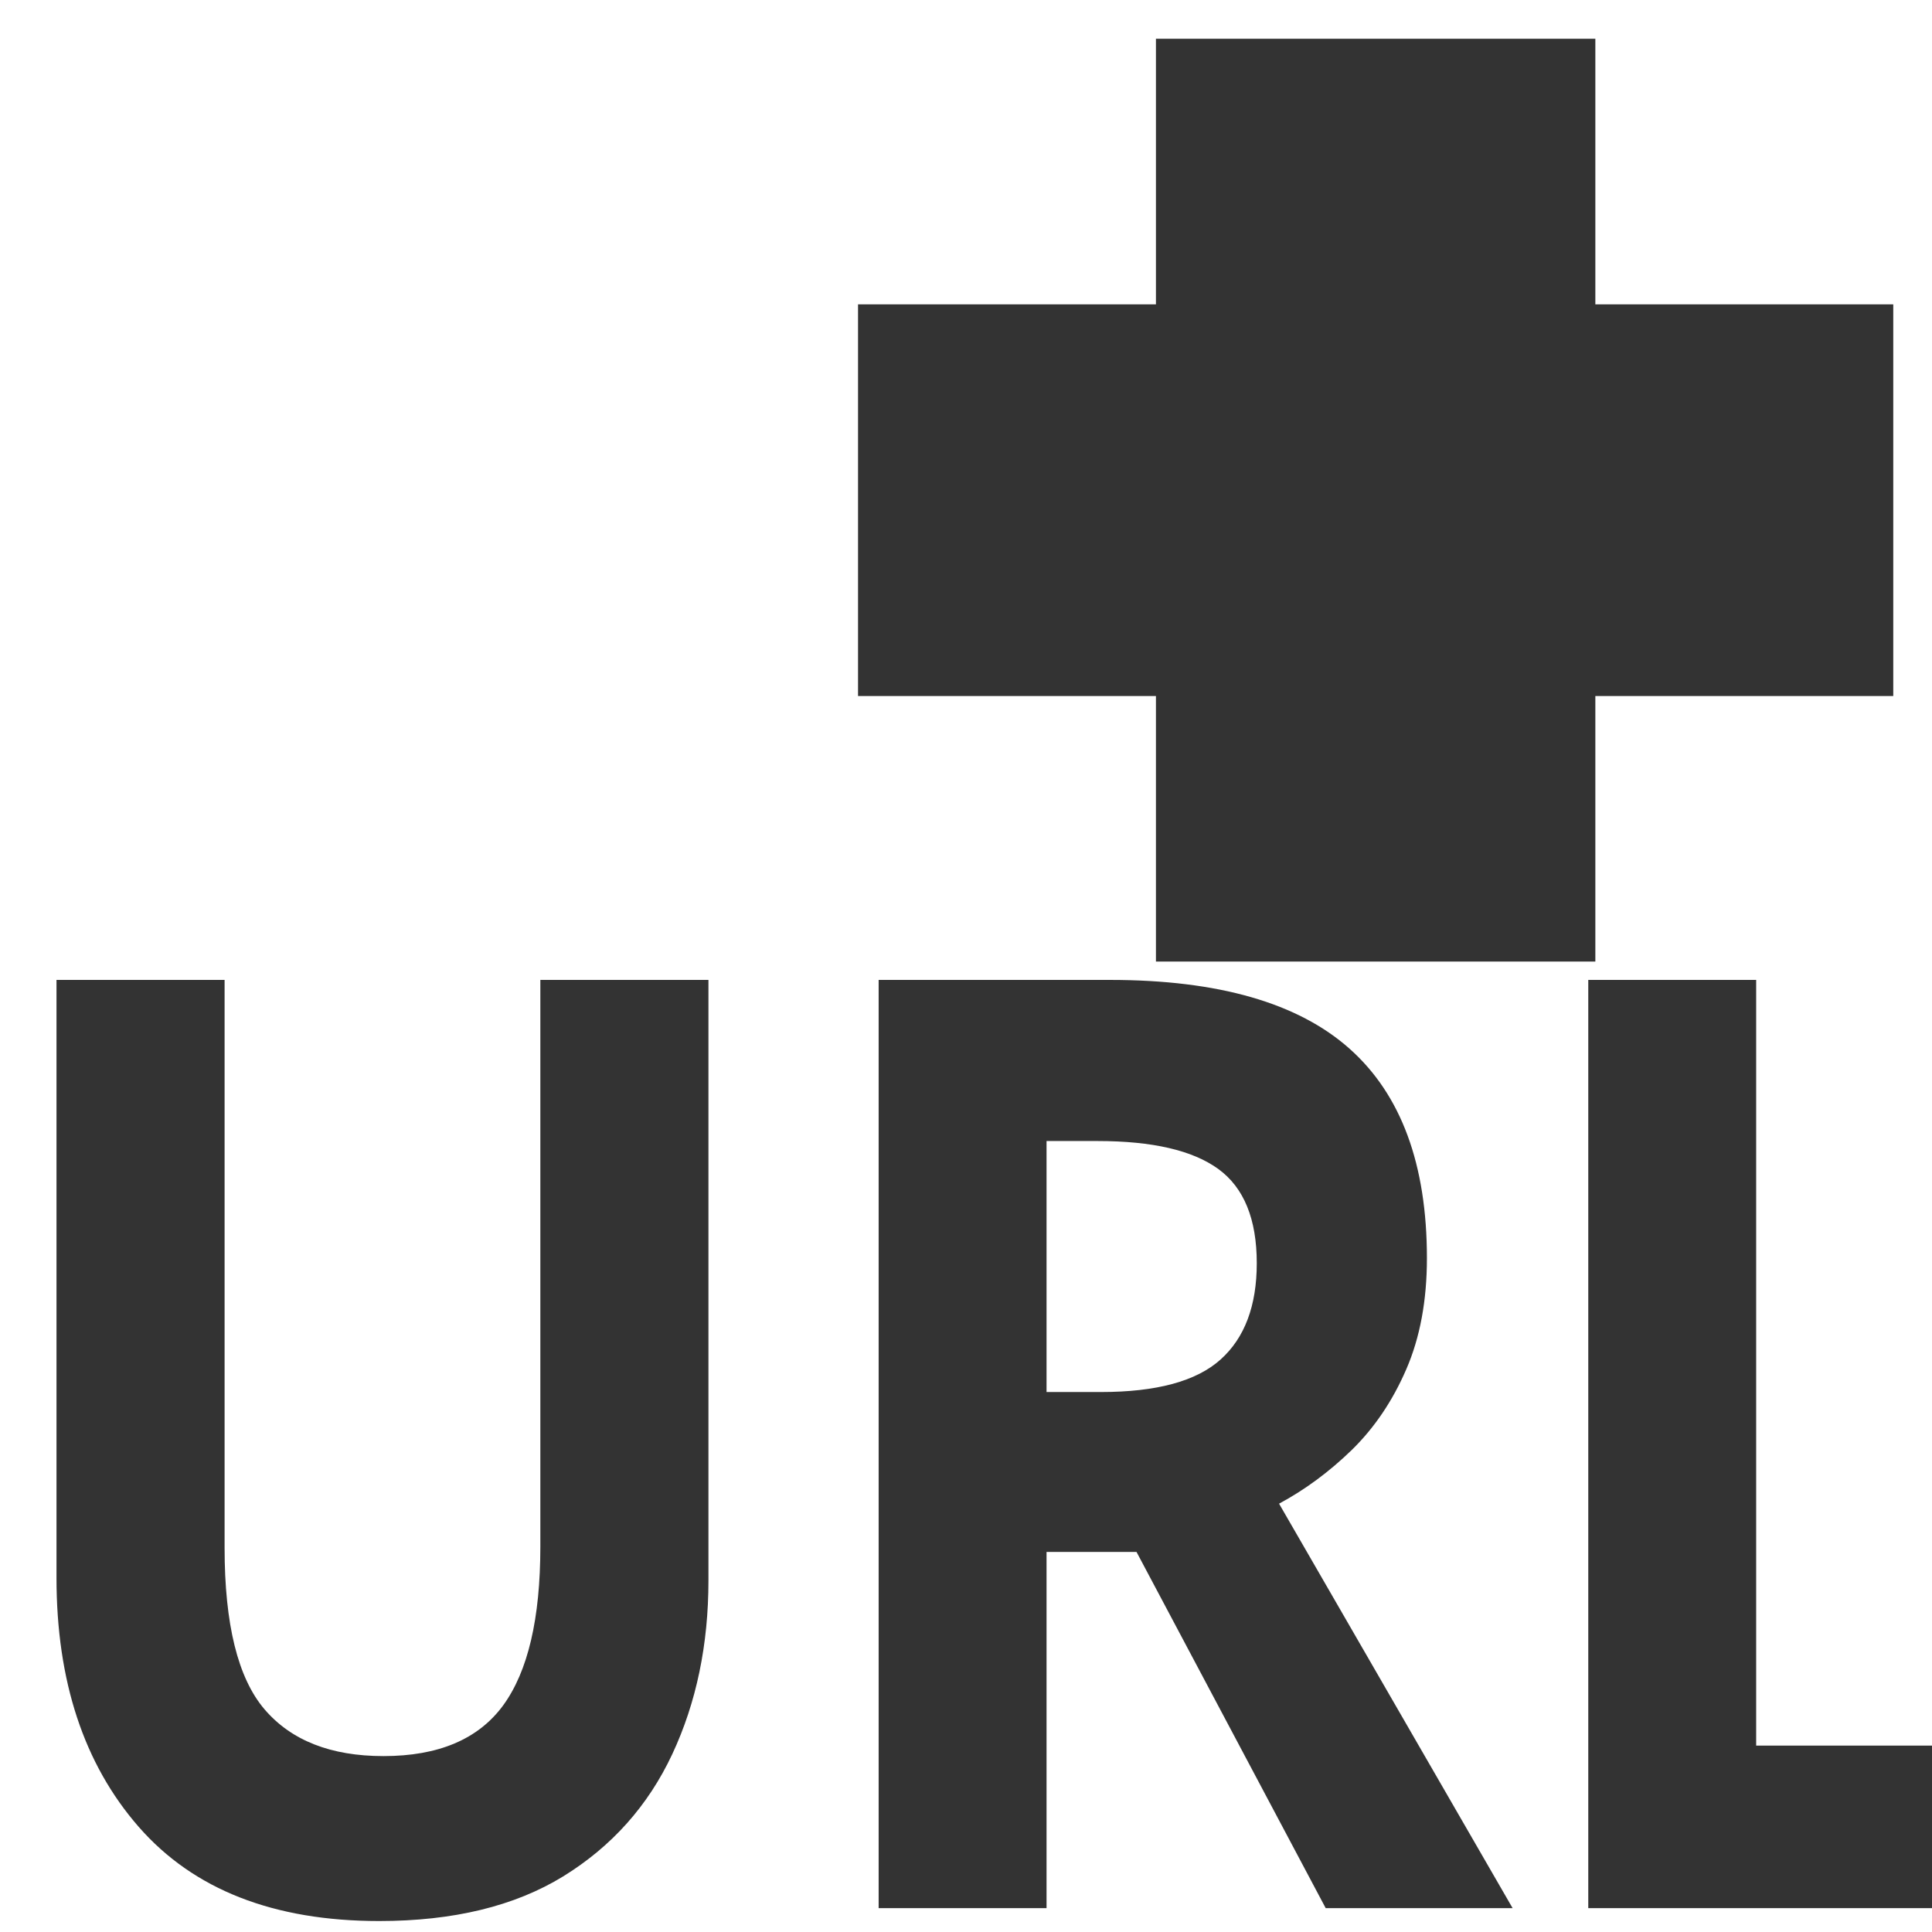
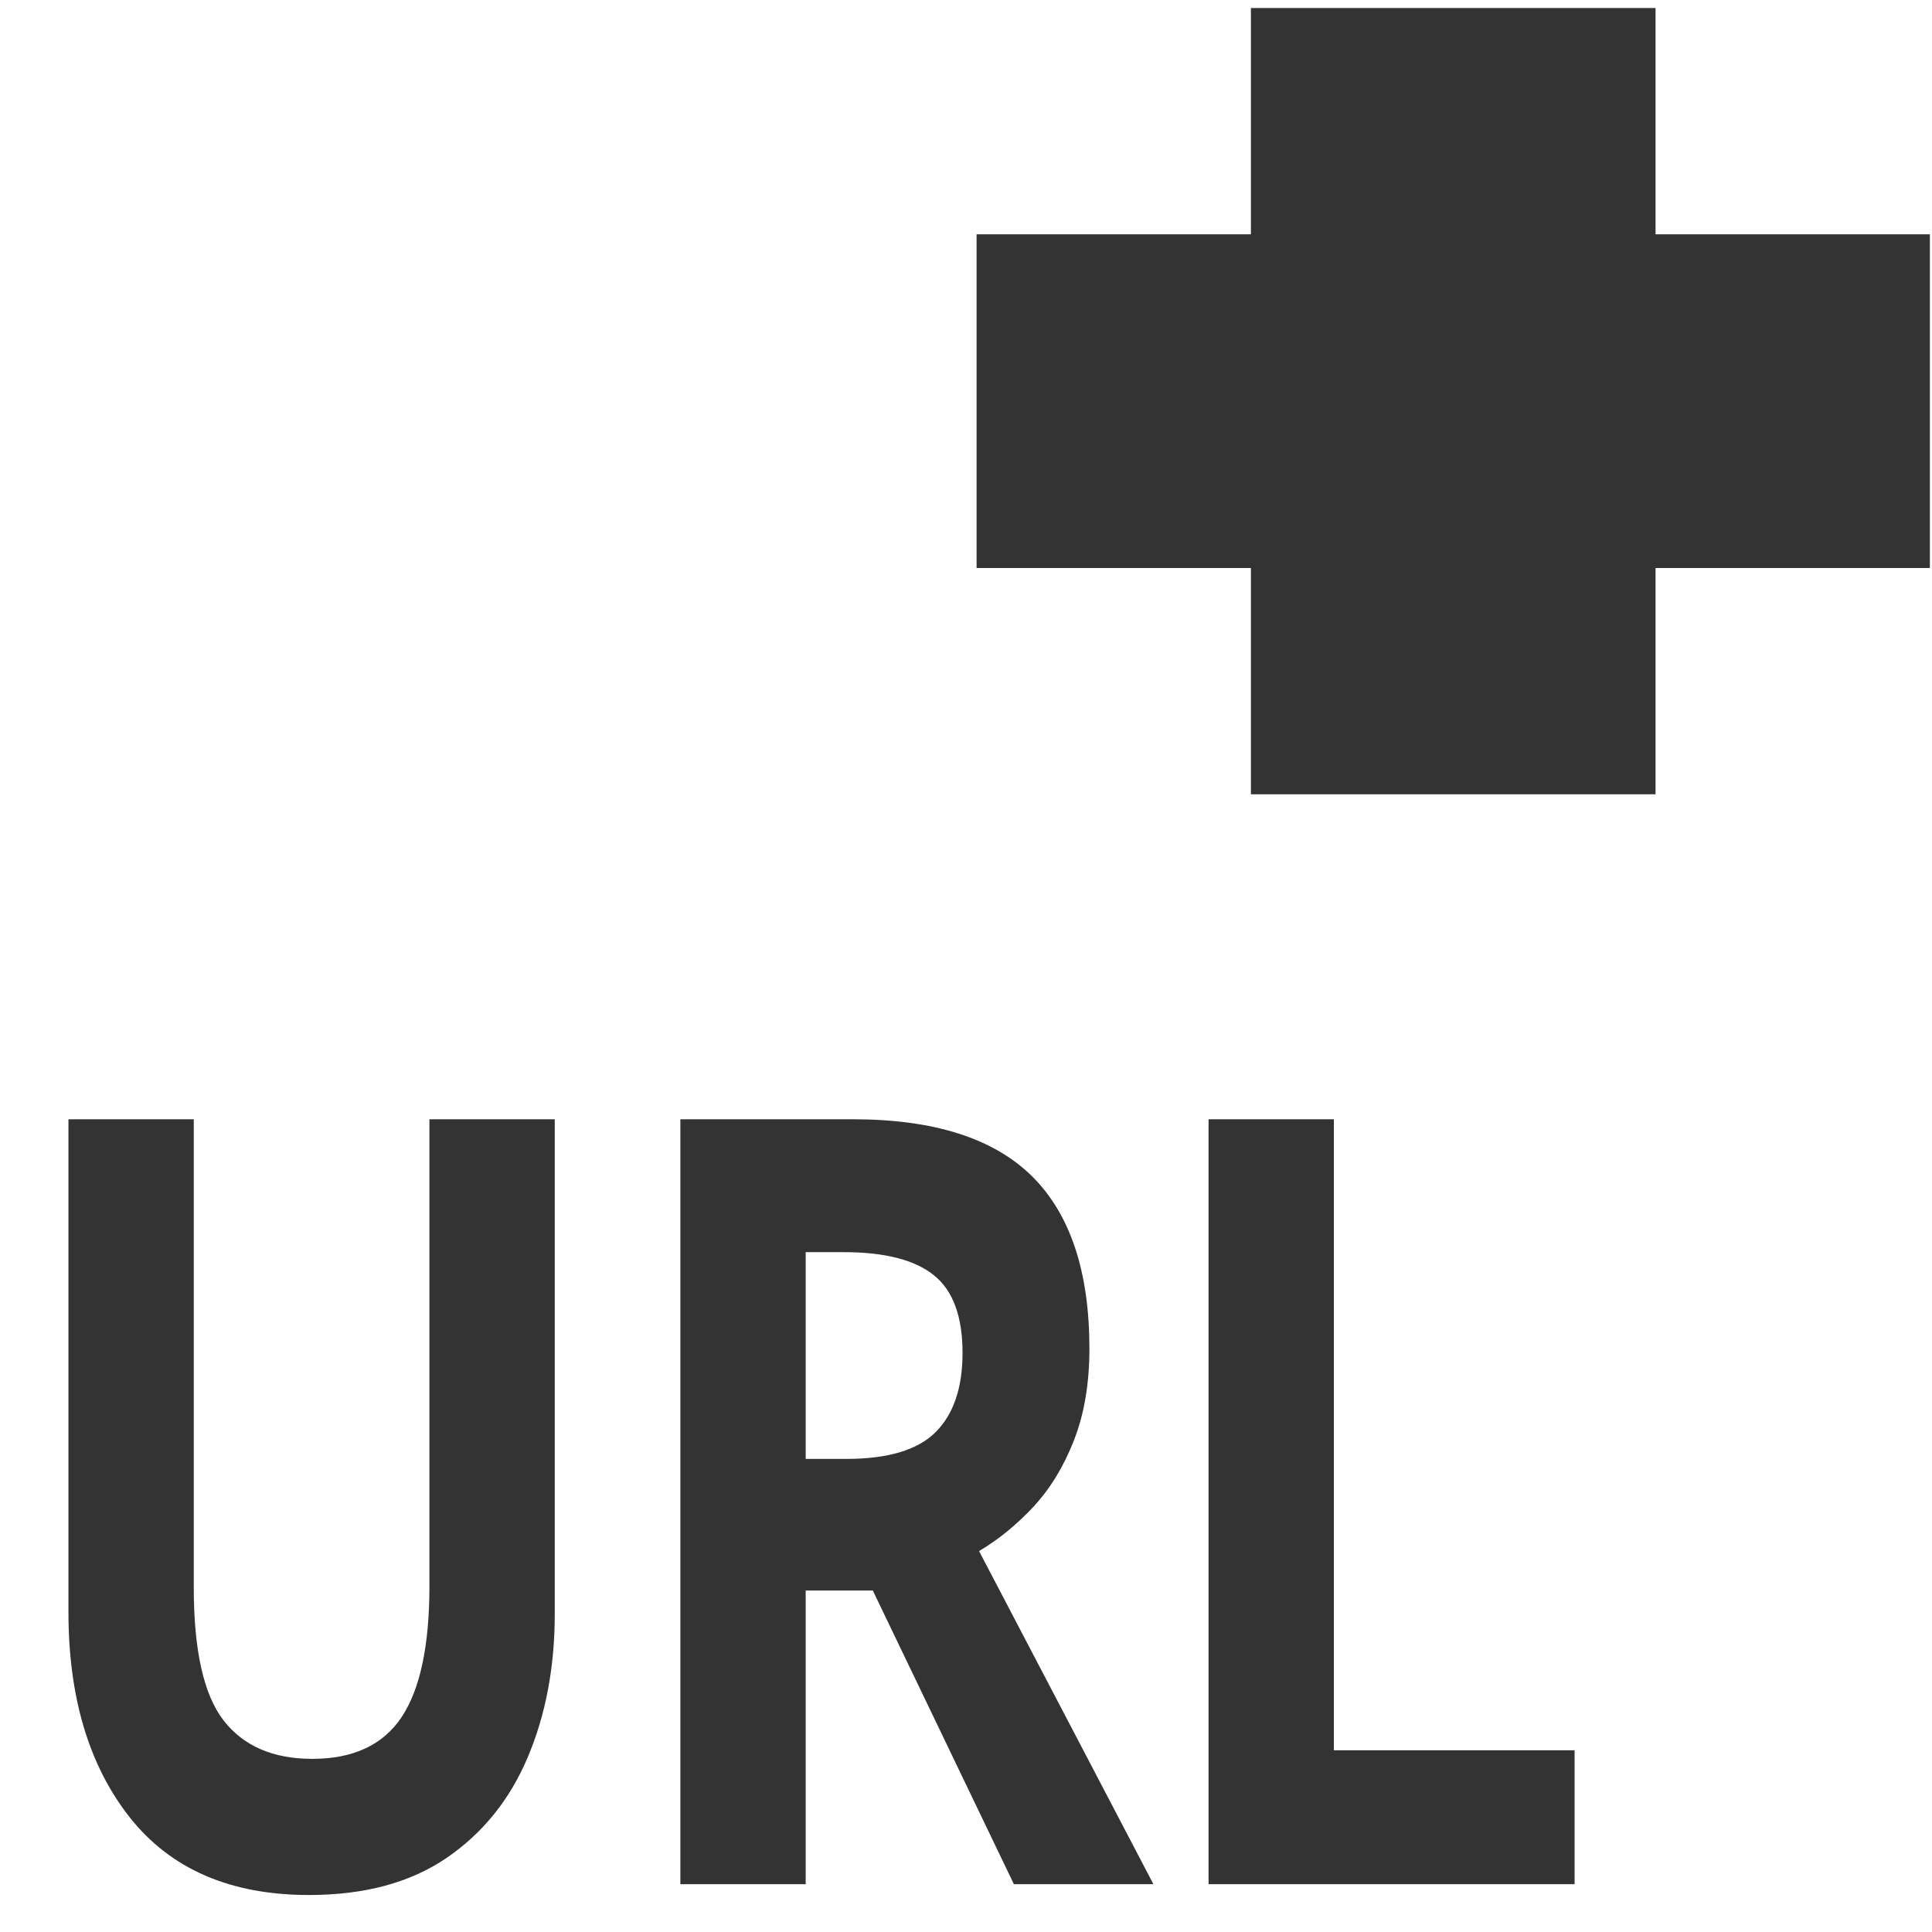
- <svg xmlns="http://www.w3.org/2000/svg" xmlns:xlink="http://www.w3.org/1999/xlink" width="136.533" height="136.533" id="svg2" version="1.1">
+ <svg xmlns="http://www.w3.org/2000/svg" width="136.533" height="136.533" id="svg2" version="1.1">
  <defs id="defs4">
    <clipPath clipPathUnits="userSpaceOnUse" id="clipPath104">
-       <use x="0" y="0" xlink:href="#g100" id="use106" width="100%" height="100%" />
+       <g id="use106">
+         <rect y="1046.18" x="91.71" height="98.04" width="45.031" id="rect56" style="stroke-width:1.19" />
+         <rect style="stroke-width:1.024" id="rect58" width="38.598" height="84.604" x="-1122.864" y="26.892" transform="rotate(-90)" />
+         <rect style="stroke-width:1.175" id="rect60" width="45.031" height="95.642" x="-0.094" y="1044.407" />
+         <rect y="919.613" x="-0.094" height="95.642" width="45.031" id="rect62" style="stroke-width:1.175" />
+         <rect style="stroke-width:1.175" id="rect64" width="45.031" height="95.642" x="92.727" y="920.596" />
+       </g>
    </clipPath>
  </defs>
-   <g id="layer1" transform="translate(0,-985.9864)">
-     <g id="g3828" style="fill:#333333;fill-opacity:1;stroke:none" transform="matrix(1.024891,0,0,-1.024891,-375.9254,2057.345)">
-       <rect transform="matrix(-0.7426742,-0.669653,-0.669653,0.7426742,0,0)" ry="0" rx="0" y="698.864" x="-793.321" height="36.094" width="93.156" id="rect3014" style="fill:#333333;fill-opacity:1;stroke:none;stroke-width:1.067" />
-       <rect style="fill:#333333;fill-opacity:1;stroke:none;stroke-width:1.067" id="rect3033" width="93.156" height="36.094" x="703.082" y="-789.95" rx="0" ry="0" transform="rotate(131.7425)" />
-     </g>
-     <g id="g4138" style="fill:#333333;fill-opacity:1" transform="matrix(1.920734,0,0,1.712131,-128.4485,-699.4119)">
+   <g id="layer1" transform="translate(0,-985.9864)" style="display:inline;opacity:1">
+     <g id="g4138" style="fill:#333333;fill-opacity:1" transform="matrix(1.768739,0,0,1.458806,-105.1076,-451.8097)">
      <rect transform="rotate(90)" style="fill:#333333;fill-opacity:1;stroke:none;stroke-width:1.067" id="rect3787" width="38.089" height="16.167" x="985.986" y="-125.572" />
      <rect y="-1013.115" x="-136.533" height="16.167" width="38.089" id="rect3794" style="fill:#333333;fill-opacity:1;stroke:none;stroke-width:1.067" transform="scale(-1)" />
    </g>
-     <text xml:space="preserve" style="font-style:normal;font-weight:normal;font-size:35.459px;line-height:1.25;font-family:sans-serif;letter-spacing:0px;word-spacing:0px;fill:#000000;fill-opacity:1;stroke:none;stroke-width:0.886" x="-188.838" y="859.184" id="text15" transform="scale(1.020029,0.9803639)">
-       <tspan id="tspan13" x="-188.838" y="859.184" style="font-style:normal;font-variant:normal;font-weight:normal;font-stretch:normal;font-size:132.379px;line-height:1.03;font-family:Aharoni;-inkscape-font-specification:Aharoni;stroke-width:0.886">U</tspan>
-     </text>
    <text xml:space="preserve" style="font-style:normal;font-variant:normal;font-weight:normal;font-stretch:normal;font-size:119.307px;line-height:1.25;font-family:'Arial Rounded MT Bold';-inkscape-font-specification:'Arial Rounded MT Bold, ';letter-spacing:0px;word-spacing:0px;fill:#000000;fill-opacity:1;stroke:none;stroke-width:1.491" x="431.272" y="888.878" id="text17" transform="scale(0.6491693,1.54043)">
-       <tspan id="tspan15" x="431.272" y="996.393" style="font-style:normal;font-variant:normal;font-weight:normal;font-stretch:normal;font-size:66.667px;font-family:Aharoni;-inkscape-font-specification:Aharoni;stroke-width:1.491" />
-     </text>
-     <text id="text21" y="989.989" x="243.848" style="font-style:normal;font-variant:normal;font-weight:normal;font-stretch:normal;font-size:74.667px;line-height:1.25;font-family:'Franklin Gothic Heavy';-inkscape-font-specification:'Franklin Gothic Heavy, ';letter-spacing:0px;word-spacing:0px;fill:#000000;fill-opacity:1;stroke:none" xml:space="preserve">
-       <tspan style="font-style:normal;font-variant:normal;font-weight:normal;font-stretch:normal;font-size:74.667px;font-family:'Franklin Gothic Heavy';-inkscape-font-specification:'Franklin Gothic Heavy, '" y="989.989" x="243.848" id="tspan19">URL</tspan>
-     </text>
-     <text id="text25" y="1061.488" x="243.747" style="font-style:normal;font-variant:normal;font-weight:normal;font-stretch:normal;font-size:74.667px;line-height:1.25;font-family:'Eras Bold ITC';-inkscape-font-specification:'Eras Bold ITC';letter-spacing:0px;word-spacing:0px;fill:#000000;fill-opacity:1;stroke:none" xml:space="preserve">
-       <tspan style="font-style:normal;font-variant:normal;font-weight:normal;font-stretch:normal;font-size:74.667px;font-family:'Eras Bold ITC';-inkscape-font-specification:'Eras Bold ITC'" y="1061.488" x="243.747" id="tspan23">URL</tspan>
-     </text>
-     <text id="text29" y="906.944" x="240.451" style="font-style:normal;font-variant:normal;font-weight:normal;font-stretch:normal;font-size:74.667px;line-height:1.25;font-family:Calibri;-inkscape-font-specification:Calibri;letter-spacing:0px;word-spacing:0px;fill:#000000;fill-opacity:1;stroke:none" xml:space="preserve">
-       <tspan style="font-style:normal;font-variant:normal;font-weight:normal;font-stretch:normal;font-size:74.667px;font-family:Calibri;-inkscape-font-specification:Calibri" y="906.944" x="240.451" id="tspan27">URL</tspan>
-     </text>
-     <text id="text33" y="1141.214" x="234.999" style="font-style:normal;font-variant:normal;font-weight:normal;font-stretch:normal;font-size:74.667px;line-height:1.25;font-family:'Arial Rounded MT Bold';-inkscape-font-specification:'Arial Rounded MT Bold, ';letter-spacing:0px;word-spacing:0px;fill:#000000;fill-opacity:1;stroke:none" xml:space="preserve">
-       <tspan style="font-style:normal;font-variant:normal;font-weight:normal;font-stretch:normal;font-size:74.667px;font-family:'Arial Rounded MT Bold';-inkscape-font-specification:'Arial Rounded MT Bold, '" y="1141.214" x="234.999" id="tspan31">URL</tspan>
+       <tspan id="tspan15" x="431.272" y="997.726" style="font-style:normal;font-variant:normal;font-weight:normal;font-stretch:normal;font-size:66.667px;font-family:Aharoni;-inkscape-font-specification:Aharoni;stroke-width:1.491" />
    </text>
    <text xml:space="preserve" style="font-style:normal;font-weight:normal;font-size:40px;line-height:1.25;font-family:sans-serif;letter-spacing:0px;word-spacing:0px;fill:#000000;fill-opacity:1;stroke:none" x="-10.775" y="1022.17" id="text37">
      <tspan id="tspan35" x="-10.775" y="1058.663" />
    </text>
-     <text xml:space="preserve" style="font-style:normal;font-weight:normal;font-size:83.406px;line-height:1.25;font-family:sans-serif;letter-spacing:0px;word-spacing:0px;fill:#000000;fill-opacity:1;stroke:none;stroke-width:2.085" x="131.448" y="1032.034" id="text41" transform="scale(1.078594,0.927133)">
-       <tspan id="tspan39" x="131.448" y="1032.034" style="font-style:normal;font-variant:normal;font-weight:normal;font-stretch:normal;font-family:'Gill Sans Ultra Bold';-inkscape-font-specification:'Gill Sans Ultra Bold, ';stroke-width:2.085">+</tspan>
+     <text xml:space="preserve" style="font-style:normal;font-variant:normal;font-weight:bold;font-stretch:normal;font-size:38.458px;line-height:0em;font-family:Scream;-inkscape-font-specification:'Scream Bold';text-align:start;letter-spacing:-3.253px;word-spacing:0px;text-anchor:start;fill:#333333;fill-opacity:1;stroke:none;stroke-width:0.961;" x="-0.176" y="984.997" id="text77" transform="scale(0.8801353,1.136189)">
+       <tspan id="tspan75" x="-0.176" y="984.997" style="font-style:normal;font-variant:normal;font-weight:bold;font-stretch:normal;font-size:66.644px;font-family:Scream;-inkscape-font-specification:'Scream Bold';text-align:start;letter-spacing:-1.578px;text-anchor:start;fill:#333333;fill-opacity:1;stroke-width:0.961;">URL</tspan>
    </text>
-     <g transform="matrix(0,0.9878205,0.9878205,0,-1236.248,820.9145)" style="fill:#333333;fill-opacity:1;stroke:none" id="g47">
-       <rect style="fill:#333333;fill-opacity:1;stroke:none;stroke-width:1.067" id="rect43" width="93.156" height="36.094" x="-793.321" y="698.864" rx="0" ry="0" transform="matrix(-0.7426742,-0.669653,-0.669653,0.7426742,0,0)" />
-       <rect transform="rotate(131.7425)" ry="0" rx="0" y="-789.95" x="703.082" height="36.094" width="93.156" id="rect45" style="fill:#333333;fill-opacity:1;stroke:none;stroke-width:1.067" />
-     </g>
-     <text xml:space="preserve" style="font-style:normal;font-weight:normal;font-size:40px;line-height:1.25;font-family:sans-serif;letter-spacing:0px;word-spacing:0px;fill:#000000;fill-opacity:1;stroke:none" x="-75.433" y="852.558" id="text51">
-       <tspan id="tspan49" x="-75.433" y="852.558" style="font-style:normal;font-variant:normal;font-weight:normal;font-stretch:normal;font-size:96px;font-family:Aharoni;-inkscape-font-specification:Aharoni">U</tspan>
-     </text>
-     <text xml:space="preserve" style="font-style:normal;font-weight:normal;font-size:98.417px;line-height:1.25;font-family:sans-serif;letter-spacing:0px;word-spacing:0px;fill:#000000;fill-opacity:1;stroke:none;stroke-width:0.79" x="-64.906" y="993.549" id="text55" transform="scale(1.070858,0.9338308)">
-       <tspan id="tspan53" x="-64.906" y="993.549" style="font-style:normal;font-variant:normal;font-weight:normal;font-stretch:normal;font-size:98.417px;font-family:Aharoni;-inkscape-font-specification:Aharoni;stroke-width:0.79">R</tspan>
-     </text>
-     <text xml:space="preserve" style="font-style:normal;font-weight:normal;font-size:98.665px;line-height:1.25;font-family:sans-serif;letter-spacing:0px;word-spacing:0px;fill:#000000;fill-opacity:1;stroke:none;stroke-width:1.028" x="-53.998" y="1046.227" id="text59" transform="scale(1.04258,0.9591593)">
-       <tspan id="tspan57" x="-53.998" y="1046.227" style="font-style:normal;font-variant:normal;font-weight:normal;font-stretch:normal;font-size:98.665px;font-family:Aharoni;-inkscape-font-specification:Aharoni;stroke-width:1.028">L</tspan>
-     </text>
-     <text transform="scale(1.254894,0.7968802)" id="text73" y="1360.151" x="-87.082" style="font-style:normal;font-weight:normal;font-size:97.039px;line-height:1.25;font-family:sans-serif;letter-spacing:0px;word-spacing:0px;fill:#000000;fill-opacity:1;stroke:none;stroke-width:2.426" xml:space="preserve">
-       <tspan style="font-style:normal;font-variant:normal;font-weight:normal;font-stretch:normal;font-family:'Gill Sans Ultra Bold';-inkscape-font-specification:'Gill Sans Ultra Bold, ';stroke-width:2.426" y="1360.151" x="-87.082" id="tspan71">-</tspan>
-     </text>
-     <text xml:space="preserve" style="font-style:normal;font-weight:normal;font-size:45.526px;line-height:0em;font-family:sans-serif;text-align:start;letter-spacing:-3.851px;word-spacing:0px;text-anchor:start;fill:#333333;fill-opacity:1;stroke:none;stroke-width:1.138" x="-2.904" y="1036.693" id="text77" transform="scale(0.9249304,1.081163)">
-       <tspan id="tspan75" x="-2.904" y="1036.693" style="font-style:normal;font-variant:normal;font-weight:bold;font-stretch:normal;font-size:84.981px;font-family:Aharoni;-inkscape-font-specification:'Aharoni Bold';text-align:start;letter-spacing:-1.868px;text-anchor:start;fill:#333333;stroke-width:1.138">URL</tspan>
-     </text>
-     <text id="text81" y="1310.886" x="-199.986" style="font-style:normal;font-weight:normal;font-size:101.477px;line-height:1.25;font-family:sans-serif;letter-spacing:0px;word-spacing:0px;fill:#000000;fill-opacity:1;stroke:none;stroke-width:2.537" xml:space="preserve" transform="scale(1.204462,0.8302461)">
-       <tspan style="font-style:normal;font-variant:normal;font-weight:normal;font-stretch:normal;font-size:189.423px;font-family:Aharoni;-inkscape-font-specification:Aharoni;stroke-width:2.537" y="1310.886" x="-199.986" id="tspan79">U</tspan>
-     </text>
-     <rect id="rect83" width="45.031" height="84.604" x="-88.538" y="1096.333" style="stroke-width:1.106" />
-     <g id="g102" clip-path="url(#clipPath104)" transform="translate(-507.5374,-147.9513)">
-       <g id="g100">
-         <rect style="stroke-width:1.19" id="rect85" width="45.031" height="98.04" x="91.71" y="1046.18" />
-         <rect transform="rotate(-90)" y="26.892" x="-1122.864" height="84.604" width="38.598" id="rect87" style="stroke-width:1.024" />
-         <rect y="1044.407" x="-0.094" height="95.642" width="45.031" id="rect89" style="stroke-width:1.175" />
-         <rect style="stroke-width:1.175" id="rect91" width="45.031" height="95.642" x="-0.094" y="919.613" />
-         <rect y="920.596" x="92.727" height="95.642" width="45.031" id="rect93" style="stroke-width:1.175" />
-       </g>
-     </g>
-     <text id="text4586" y="923.75" x="47.009" style="font-style:normal;font-weight:normal;font-size:58.429px;line-height:1.25;font-family:sans-serif;letter-spacing:0px;word-spacing:0px;fill:#000000;fill-opacity:1;stroke:none;stroke-width:1.461" xml:space="preserve" transform="scale(1.014046,0.9861484)">
-       <tspan style="font-style:normal;font-variant:normal;font-weight:normal;font-stretch:normal;font-size:140.23px;font-family:Aharoni;-inkscape-font-specification:Aharoni;stroke-width:1.461" y="923.75" x="47.009" id="tspan4584">U</tspan>
-     </text>
+     <path style="opacity:0.668;fill:#333333;fill-opacity:1" id="path839" d="m -5.789,1064.786 a 1.93,0.161 0 0 1 -0.601,0.117 l -1.329,-0.117 z" />
  </g>
</svg>
